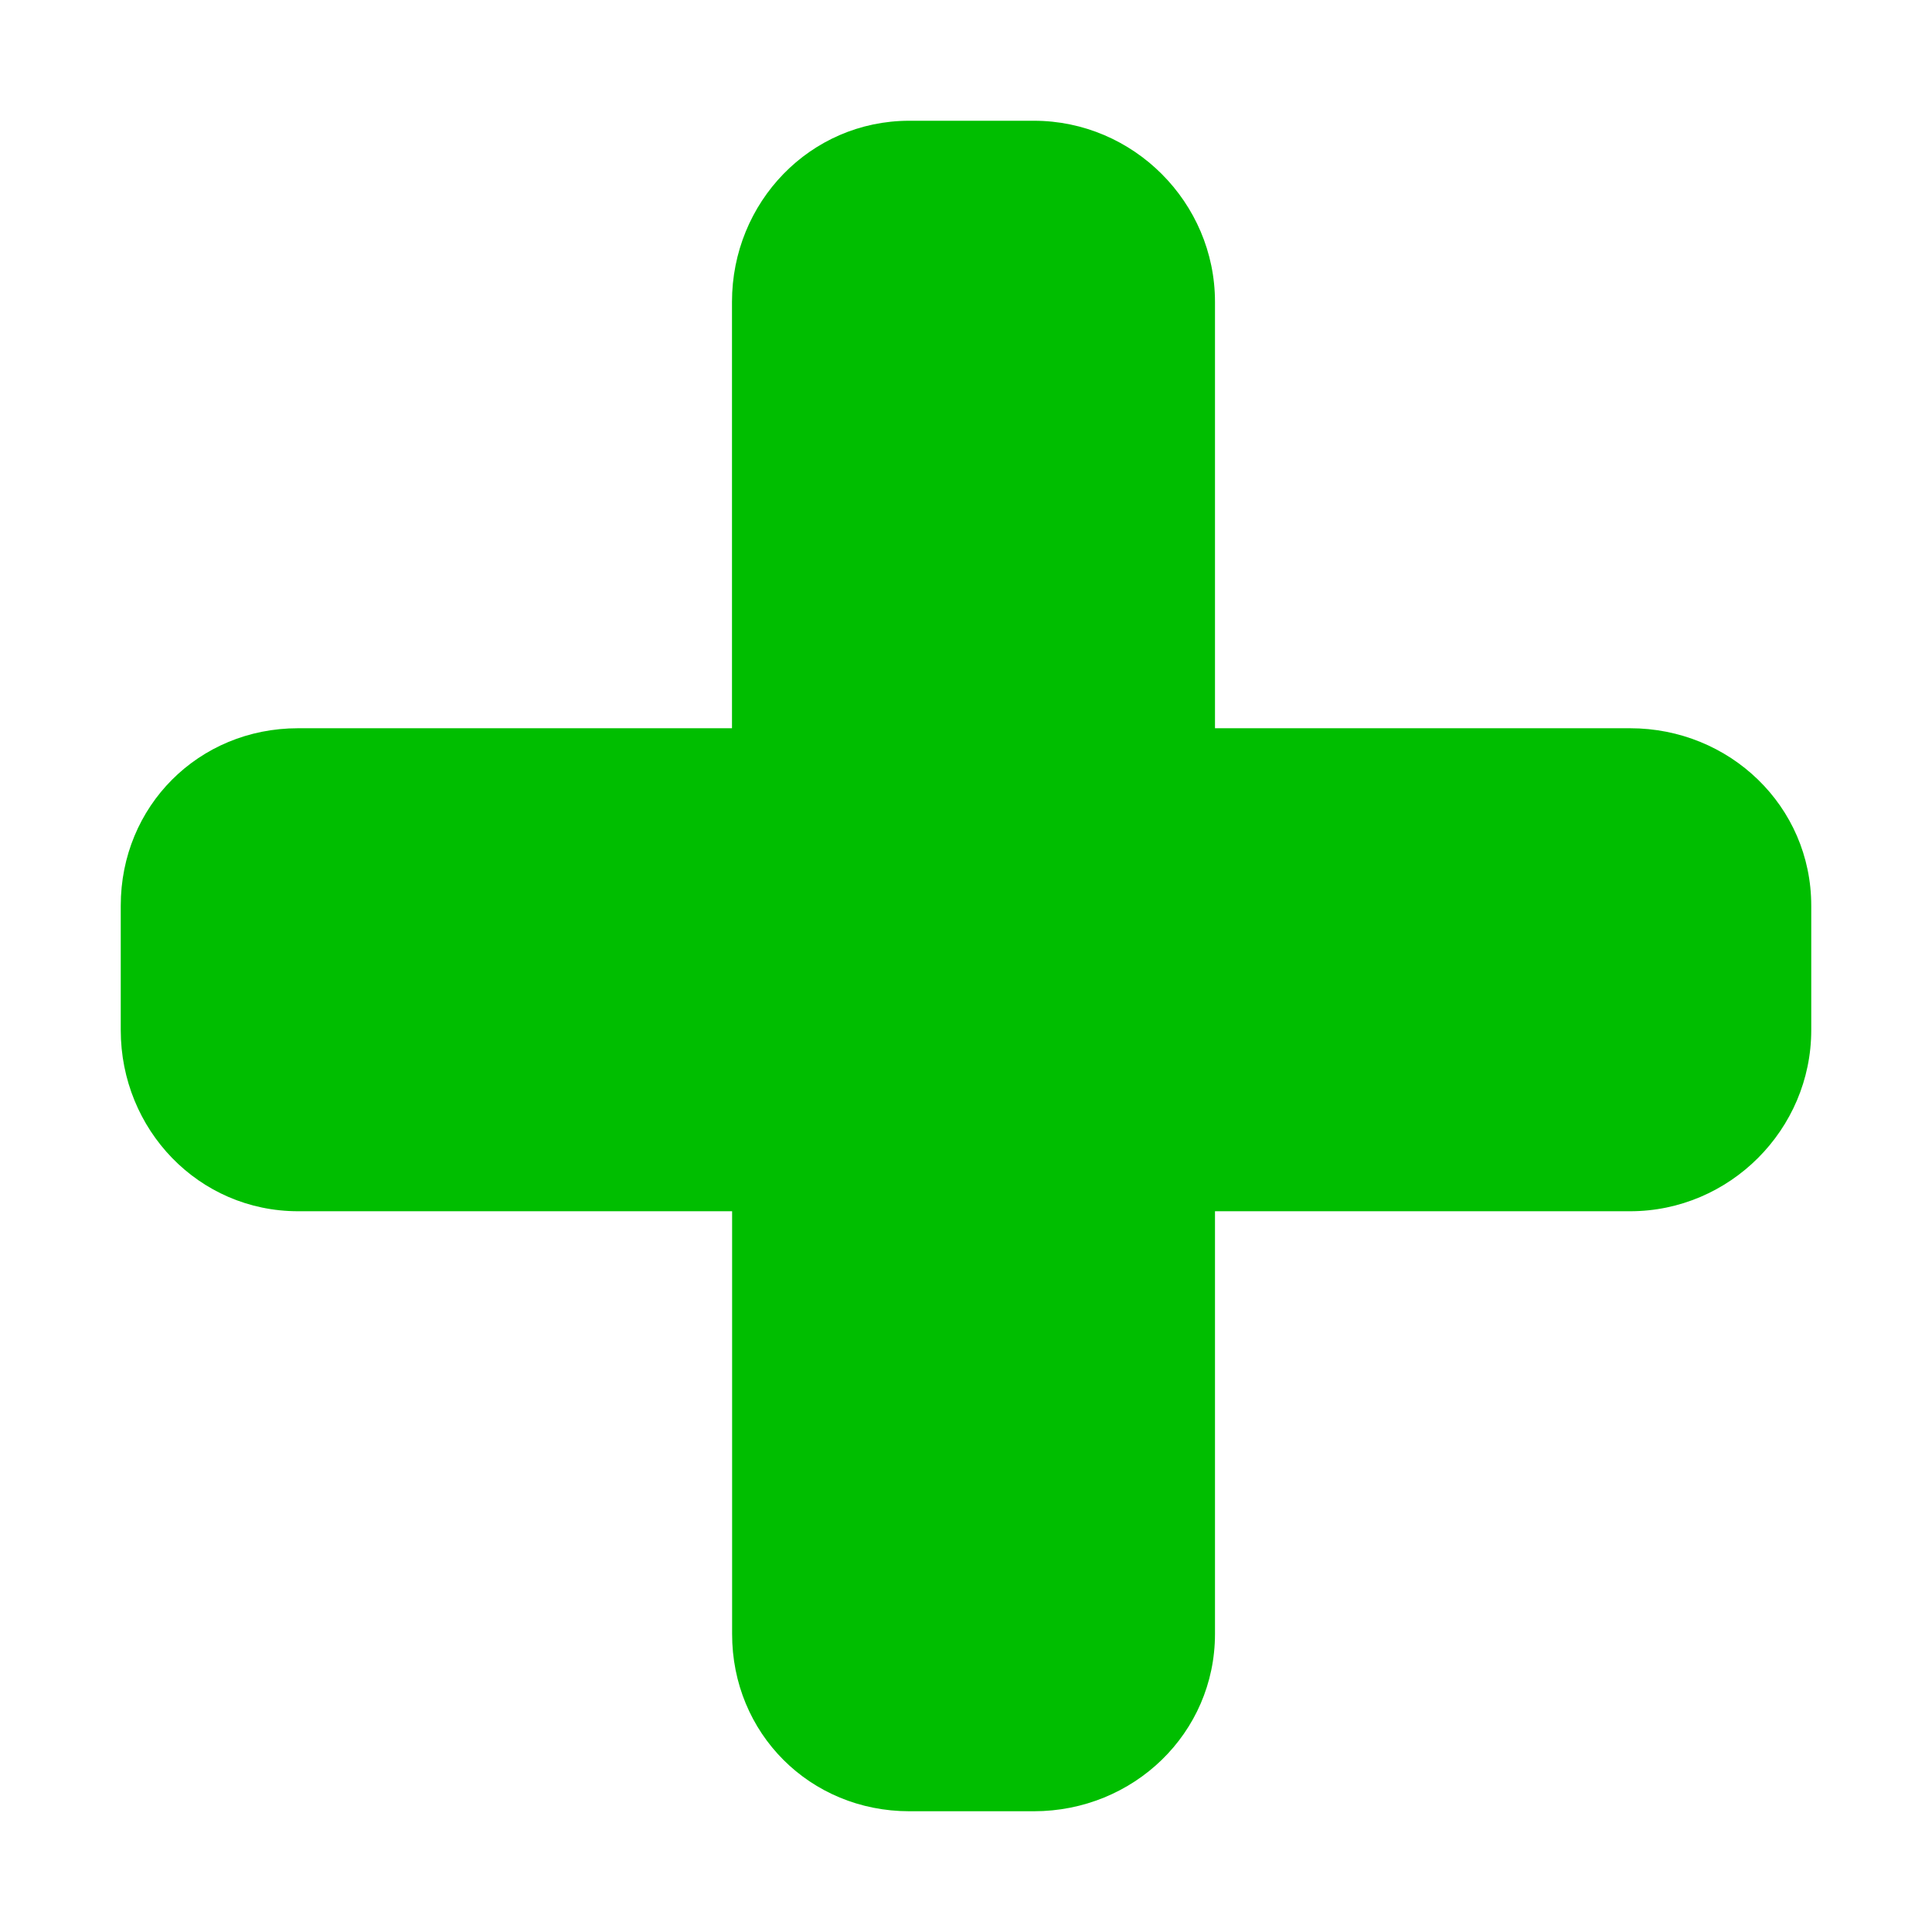
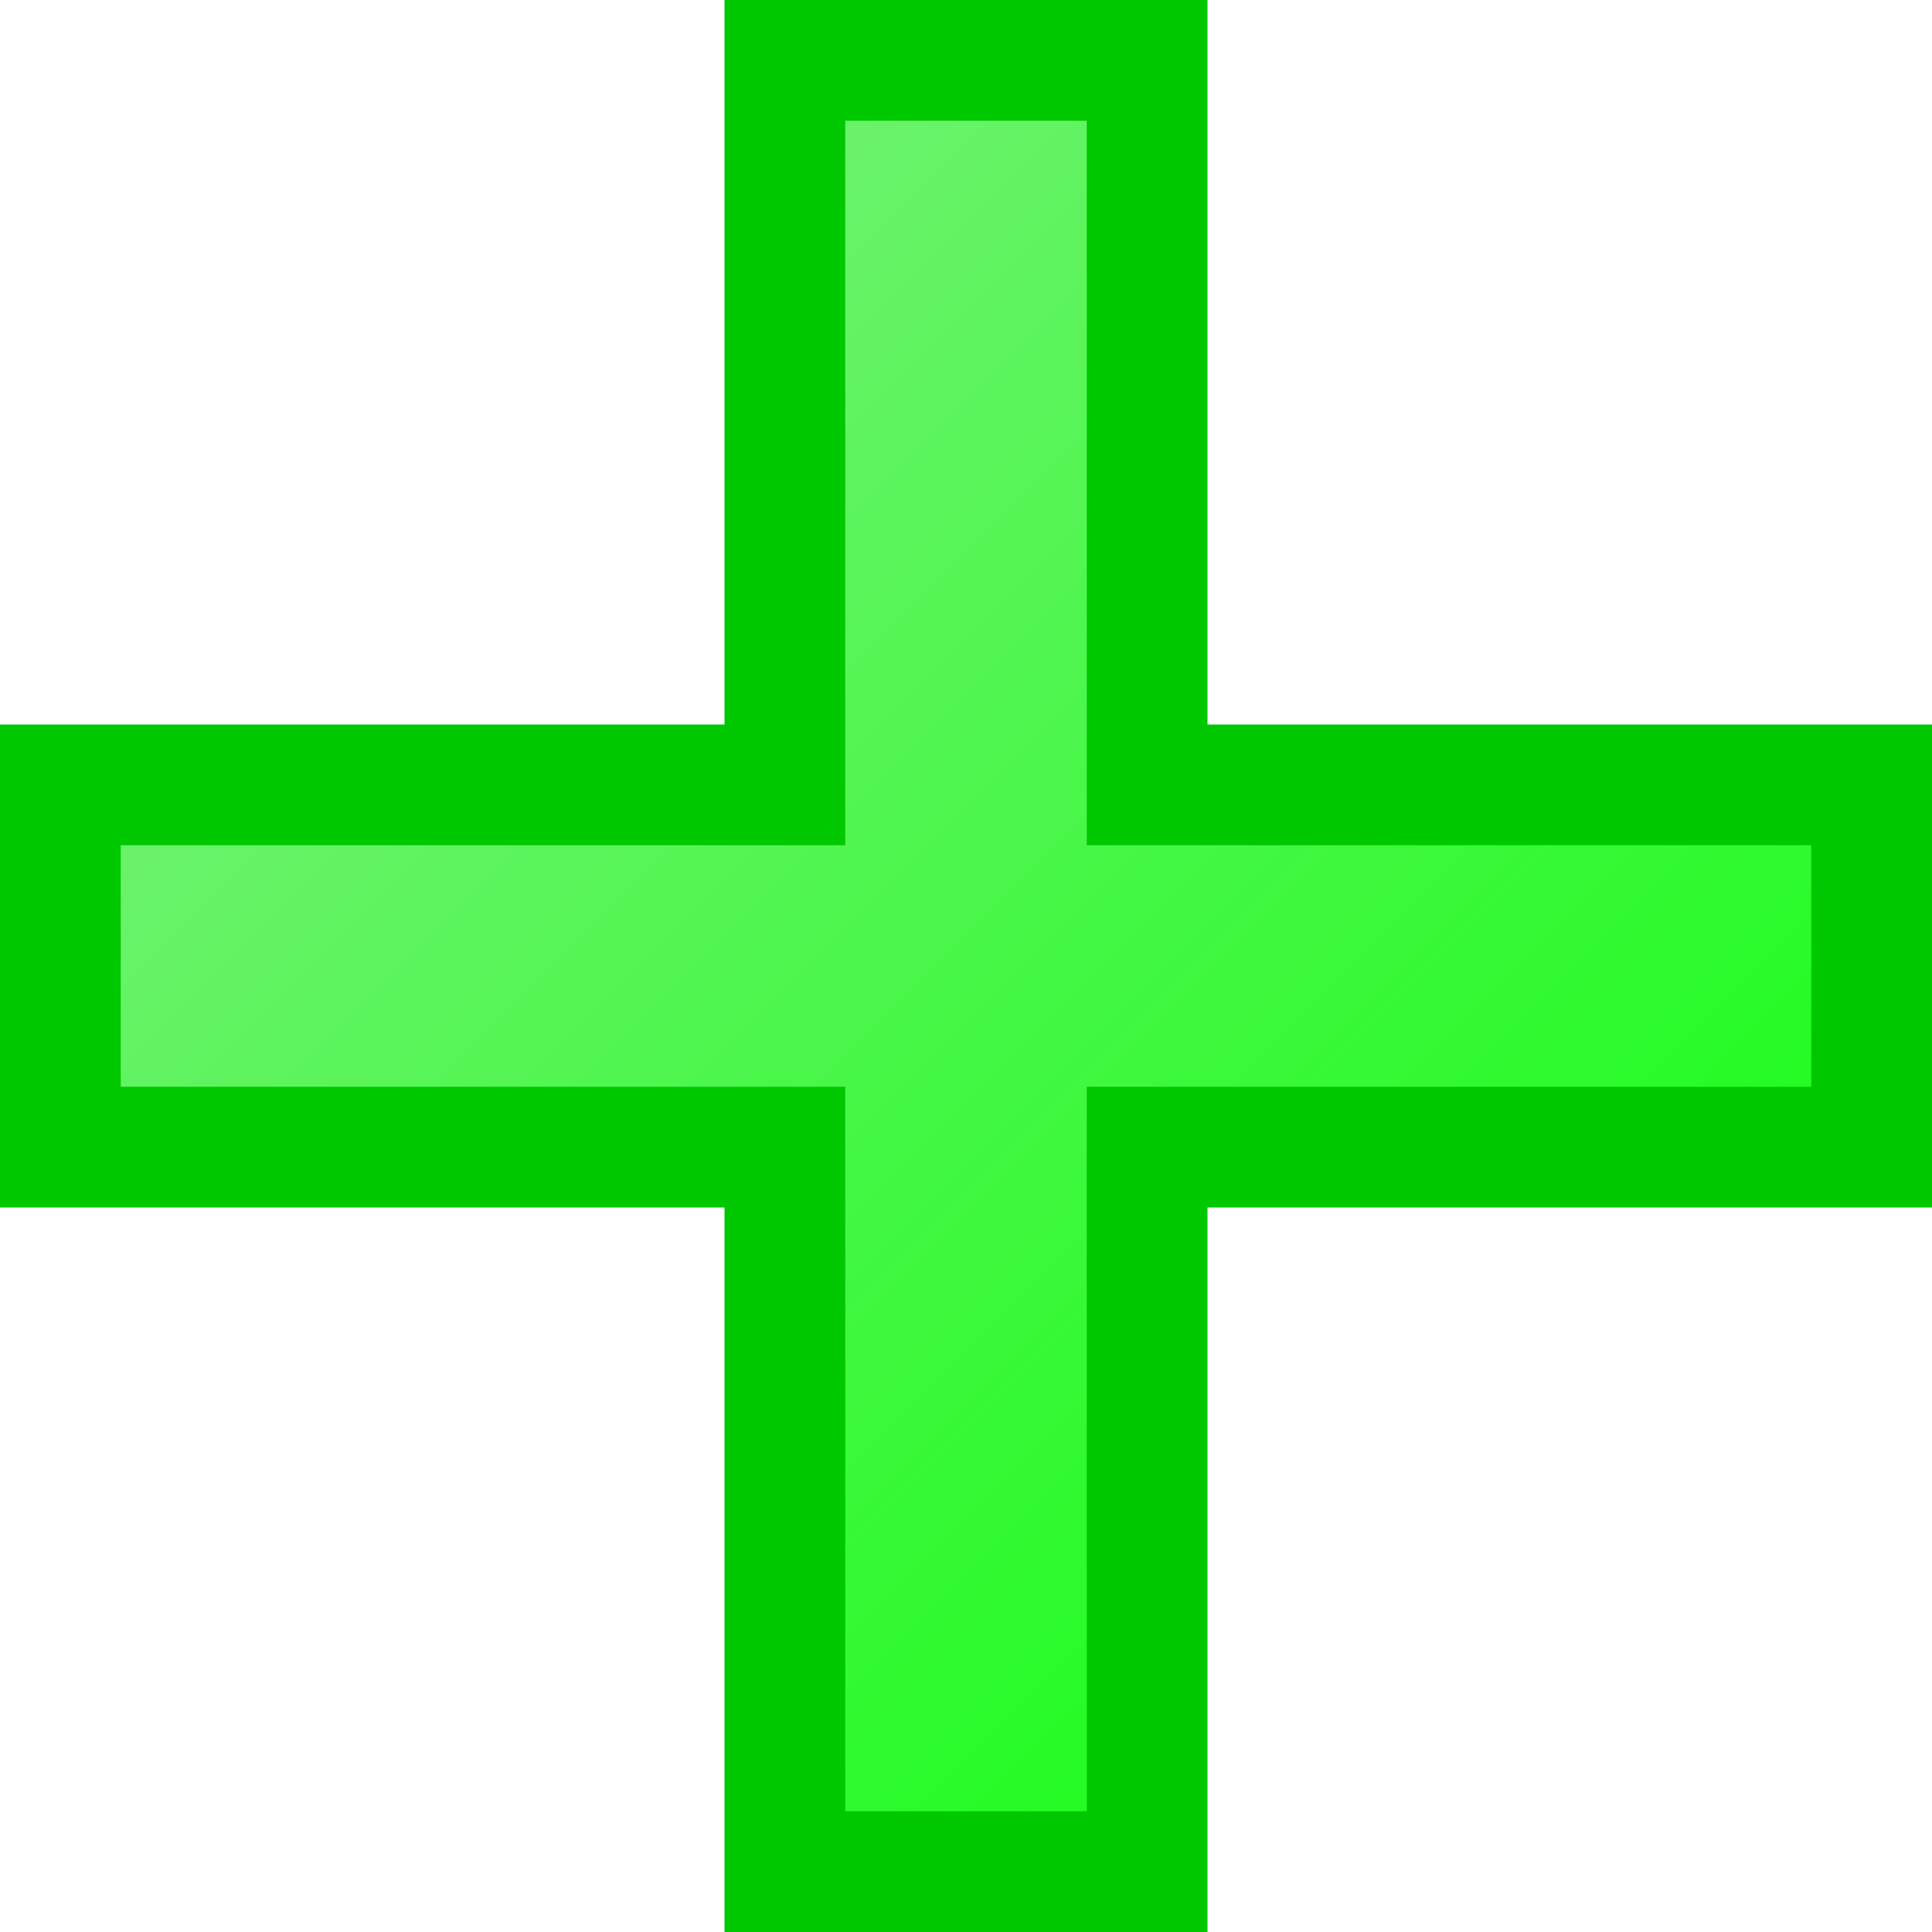
- <svg xmlns="http://www.w3.org/2000/svg" version="1.1" id="svg2826" height="16px" width="16px" enable-background="new">
+ <svg xmlns="http://www.w3.org/2000/svg" xmlns:xlink="http://www.w3.org/1999/xlink" version="1.1" id="svg2826" height="16px" width="16px">
  <defs id="defs2828">
-     </defs>
-   <g id="layer1" style="display:inline">
-     <path style="fill:#00be00;fill-opacity:1;fill-rule:evenodd;stroke:none" d="M 7.531,1 C 6.708,1 6.062,1.676 6.062,2.5 l 0,3.531 -3.594,0 C 1.645,6.031 1,6.676 1,7.5 l 0,1.031 c 0,0.824 0.645,1.5 1.469,1.5 l 3.594,0 0,3.5 C 6.062,14.355 6.708,15 7.531,15 l 1.031,0 c 0.824,0 1.5,-0.645 1.5,-1.469 l 0,-3.5 3.438,0 c 0.824,0 1.5,-0.676 1.5,-1.5 L 15,7.5 C 15,6.676 14.324,6.031 13.5,6.031 l -3.438,0 0,-3.531 C 10.062,1.676 9.386,1 8.562,1 L 7.531,1 z" id="rect2836" />
+     <linearGradient id="linearGradient3590">
+       <stop style="stop-color:#8eee8e;stop-opacity:1;" offset="0" id="stop3592" />
+       <stop style="stop-color:#01ff01;stop-opacity:1;" offset="1" id="stop3594" />
+     </linearGradient>
+     <linearGradient xlink:href="#linearGradient3590" id="linearGradient3596" x1="0" y1="0" x2="16" y2="16" gradientUnits="userSpaceOnUse" />
+   </defs>
+   <g id="layer1" style="opacity:1">
+     <path style="fill:url(#linearGradient3596);fill-opacity:1;stroke:#00c800;stroke-width:1;stroke-opacity:1" d="M 6.5 0.5 L 6.5 6.5 L 0.5 6.5 L 0.5 9.5 L 6.5 9.5 L 6.5 15.5 L 9.5 15.5 L 9.5 9.5 L 15.5 9.5 L 15.5 6.5 L 9.5 6.5 L 9.5 0.5 L 6.5 0.5 z " id="plus" />
  </g>
</svg>
